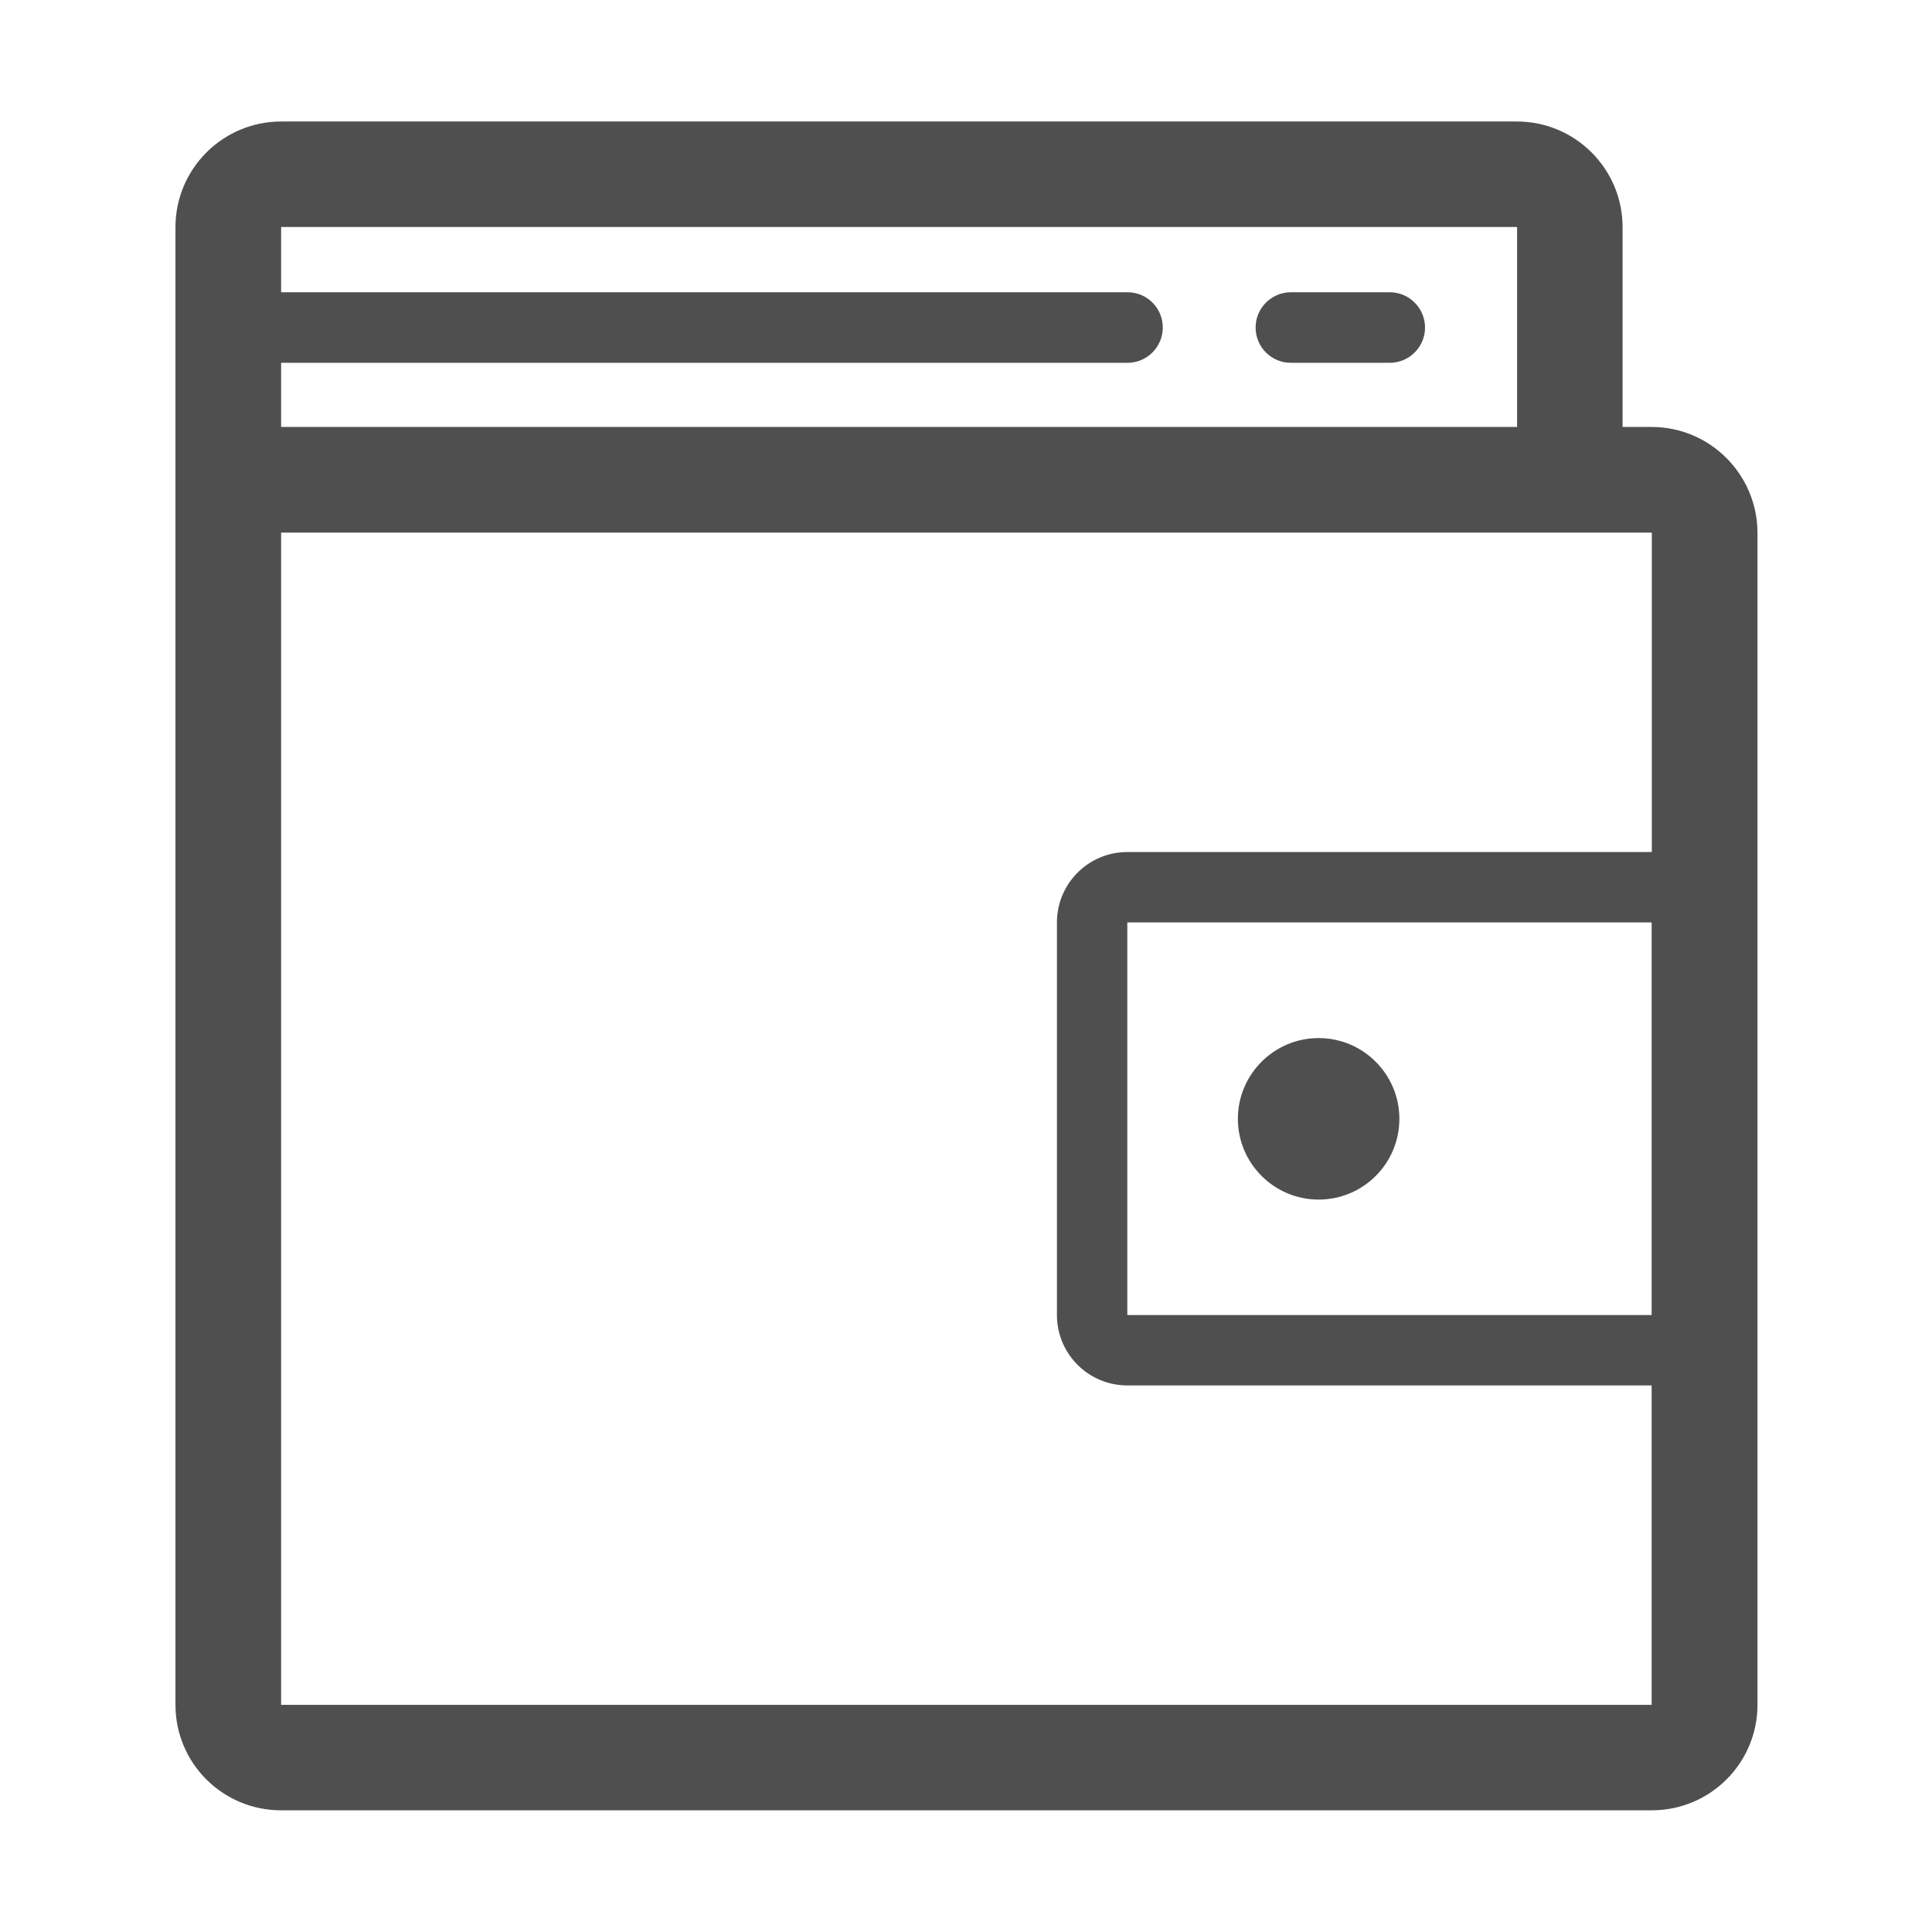
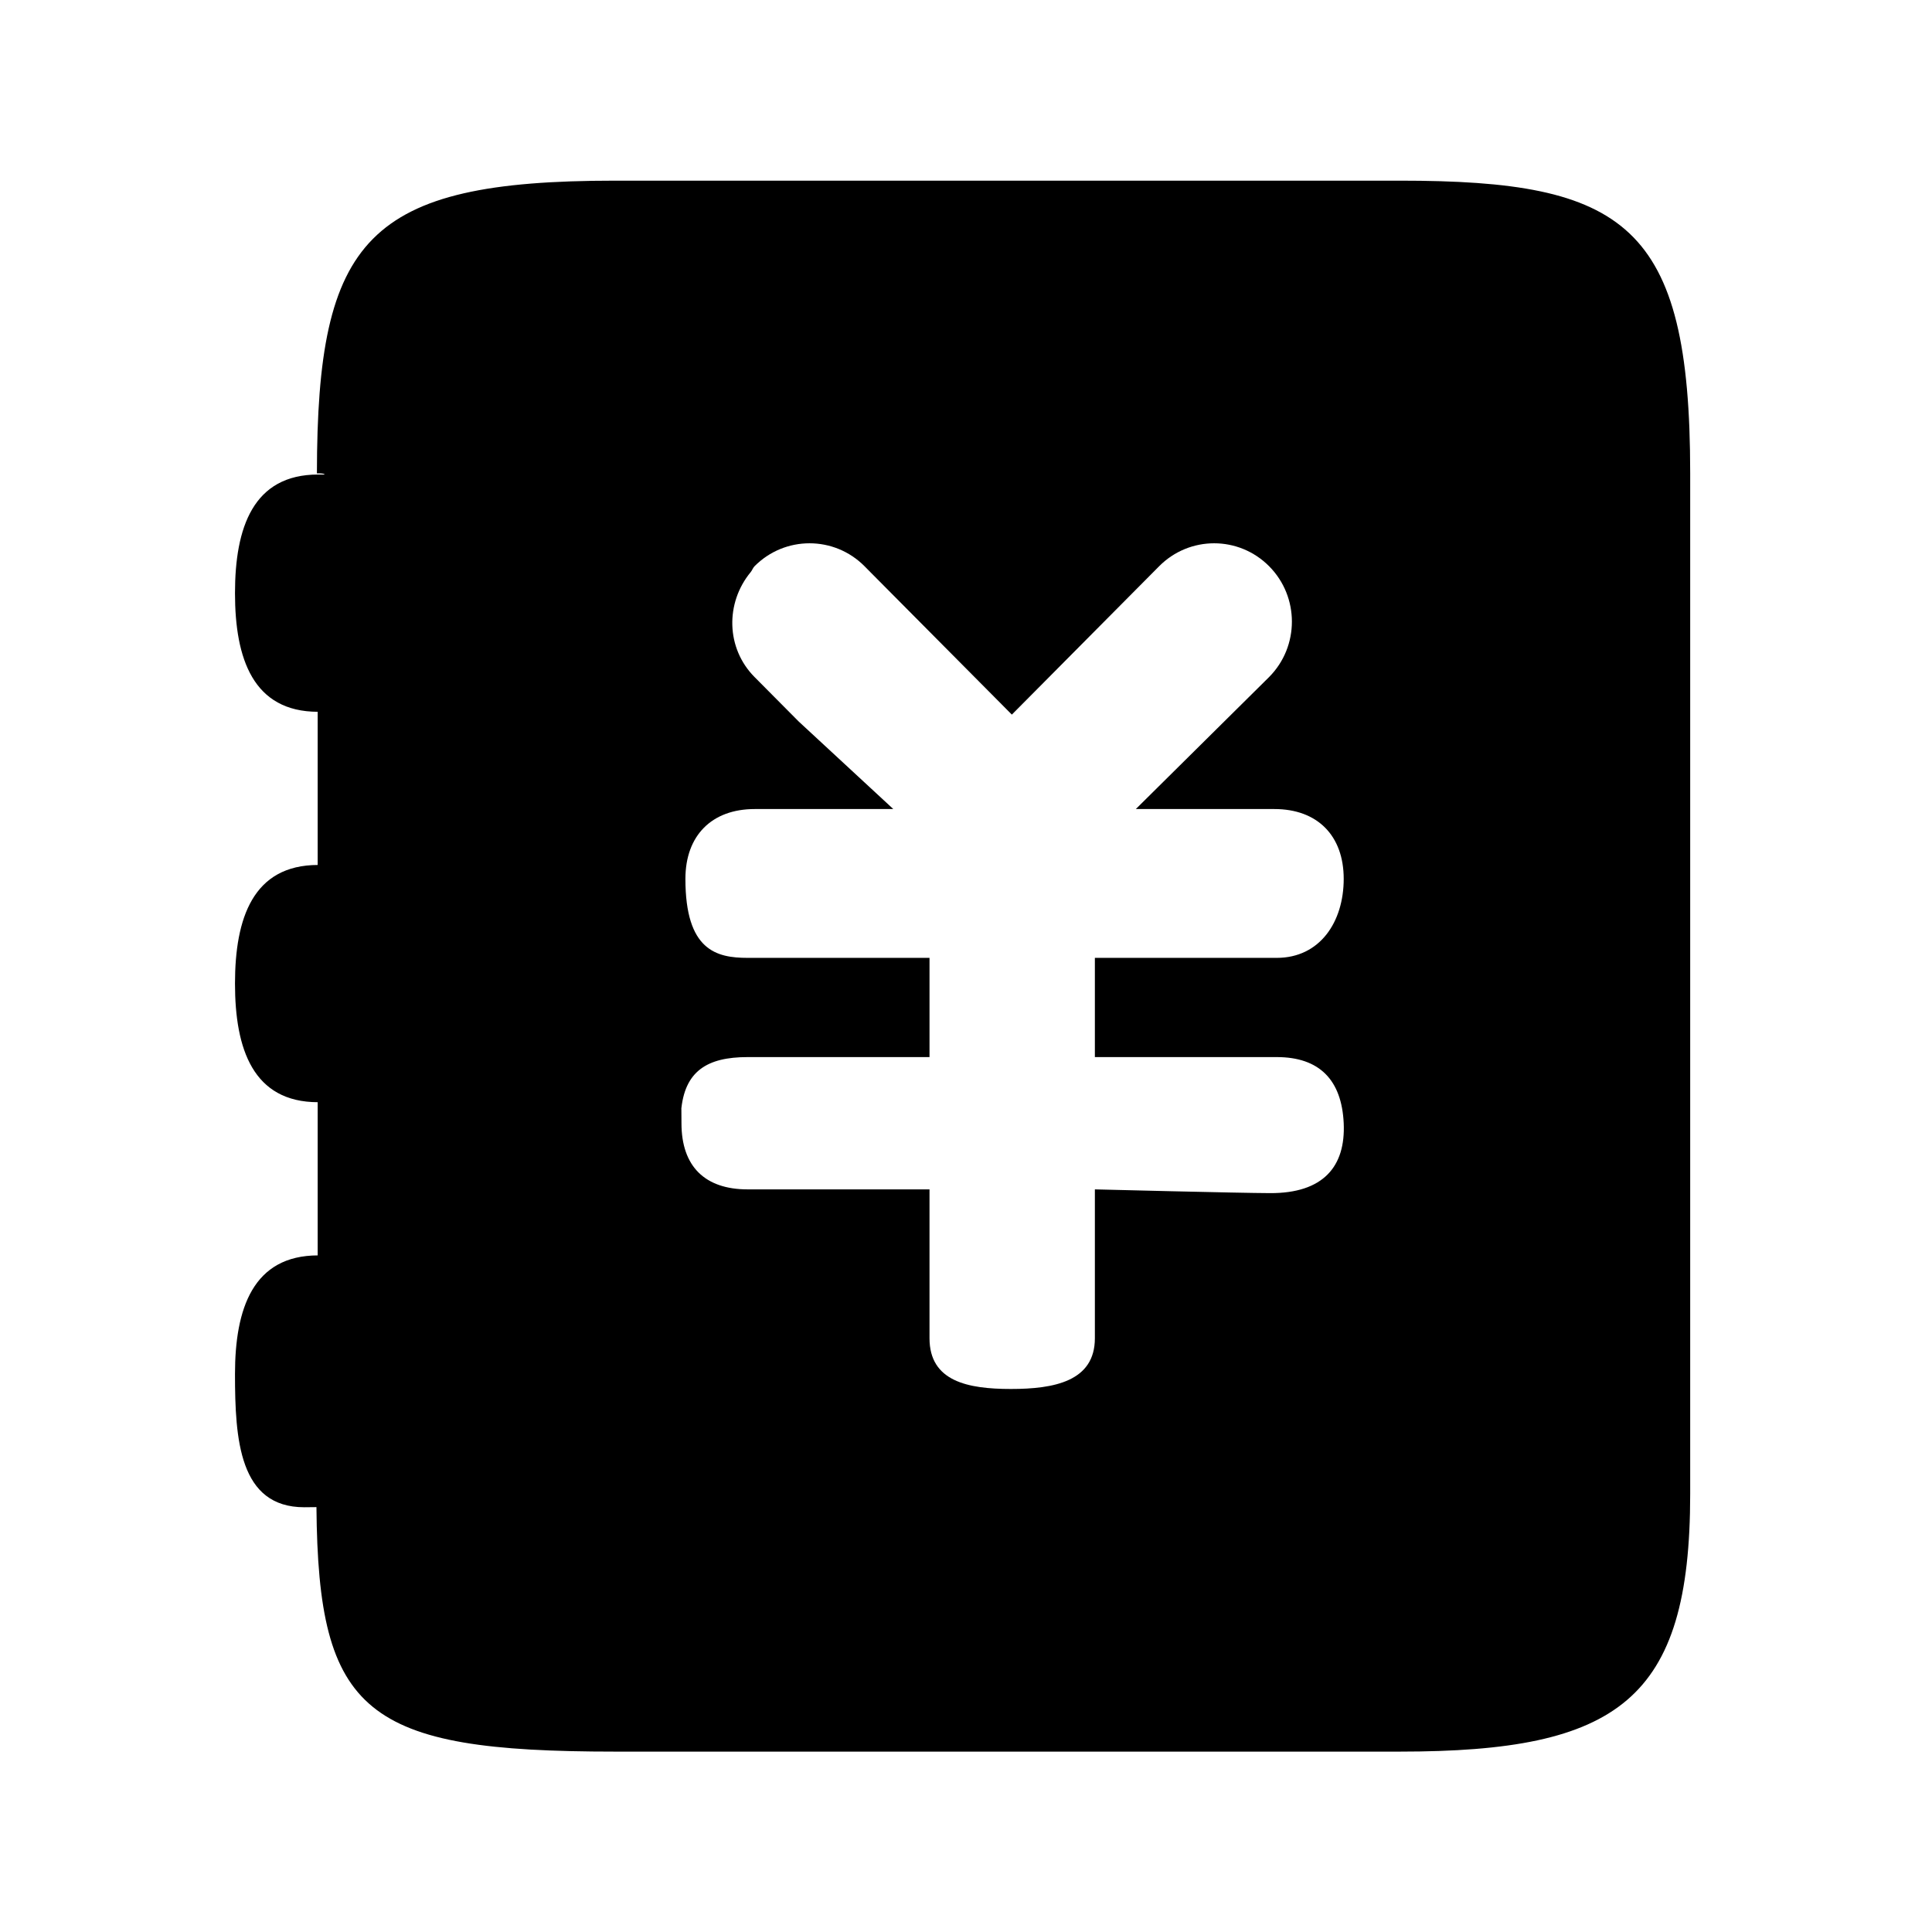
- <svg xmlns="http://www.w3.org/2000/svg" t="1659197479935" class="icon" viewBox="0 0 1024 1024" version="1.1" p-id="4975" width="200" height="200">
+ <svg xmlns="http://www.w3.org/2000/svg" t="1656744325773" class="icon" viewBox="0 0 1024 1024" version="1.1" p-id="1898" width="200" height="200">
  <defs>
    <style type="text/css">@font-face { font-family: feedback-iconfont; src: url("//at.alicdn.com/t/font_1031158_u69w8yhxdu.woff2?t=1630033759944") format("woff2"), url("//at.alicdn.com/t/font_1031158_u69w8yhxdu.woff?t=1630033759944") format("woff"), url("//at.alicdn.com/t/font_1031158_u69w8yhxdu.ttf?t=1630033759944") format("truetype"); }
</style>
  </defs>
-   <path d="M875.4 226.3H860V120.4c0-30.9-25.1-56-56-56H149c-30.9 0-56 25.1-56 56v783.2c0 30.9 25 55.9 56 55.9h726.5c30.9 0 56-25 56-55.9V282.3c-0.1-30.9-25.2-56-56.1-56z m-71.3-105.9v105.9H149v-34h448.6c10.3 0 18.7-8.4 18.7-18.7 0-10.3-8.3-18.7-18.7-18.7H149v-34.6h655.1z m71.3 783.2H149V282.3h726.5v169.3h-278c-20.6 0-37.3 16.7-37.3 37.3V697c0 20.6 16.7 37.3 37.3 37.3h277.9v169.3z m0-206.6H597.5V488.9h277.9V697z" fill="#4F4F4F" p-id="4976" />
-   <path d="M684.2 192.3h52.4c10.3 0 18.7-8.4 18.7-18.7 0-10.3-8.4-18.7-18.7-18.7h-52.4c-10.3 0-18.7 8.4-18.7 18.7 0 10.4 8.4 18.7 18.7 18.7zM698.9 635.8c23.7 0 42.8-19.2 42.8-42.8s-19.2-42.8-42.8-42.8c-23.6 0-42.8 19.2-42.8 42.8s19.2 42.8 42.8 42.8z" fill="#4F4F4F" p-id="4977" />
+   <path d="M741.939 95.754l-415.984 0c-131.539 0-157.866 30.505-157.985 155.152 4.099-0.146 4.099 0.608 4.099 0.608l-3.466 0c-34.467 0-44.053 28.16-44.053 62.877 0 34.724 9.586 62.874 44.053 62.874l-0.231-1.043 0 87.646 0.231-5.419c-34.467 0-44.053 28.151-44.053 62.867 0 34.733 9.586 62.877 44.053 62.877l-0.231-6.385 0 96.411 0.231-8.834c-34.467 0-44.053 28.144-44.053 62.858 0 34.733 2.26 70.631 36.728 70.631 0 0 0 0 6.445-0.068 0.933 109.403 25.781 129.585 158.233 129.585l415.984 0c115.763 0 153.895-27.271 153.895-136.519l0-541.113c0-132.162-34.573-155.007-153.895-155.007zM676.716 560.278c22.632 0 34.427 12.154 35.478 35.059 1.053 22.938-10.835 37.147-38.995 37.043-16.098-0.034-92.892-1.985-92.892-1.985l0 78.881c0 22.923-21.73 26.91-44.509 26.91-22.774 0-43.138-3.987-43.138-26.91l0-78.881-96.409 0c-22.586 0-35.059-12.137-35.059-35.059 0-15.236-0.298-5.153-0.205-6.283 1.739-21.329 13.781-28.776 35.264-28.776l96.41 0 0-52.588-96.41 0c-16.597 0-32.969-3.989-32.969-41.88 0-22.929 13.943-37 36.728-37l73.452 0-50.122-46.383-23.419-23.588c-15.185-15.296-15.526-39.304-2.038-55.61 0.805-0.976 1.139-2.191 2.038-3.115 16.109-16.212 42.197-16.212 58.305 0l3.074 3.115 75.003 75.527 78.069-78.642c16.108-16.212 42.188-16.212 58.287 0 16.1 16.21 16.1 42.522 0 58.725l-70.648 69.971 73.456 0c22.775 0 36.727 14.071 36.727 37 0 22.93-12.702 41.88-35.478 41.88l-96.41 0 0 52.588 96.41 0z" p-id="1899" />
</svg>
